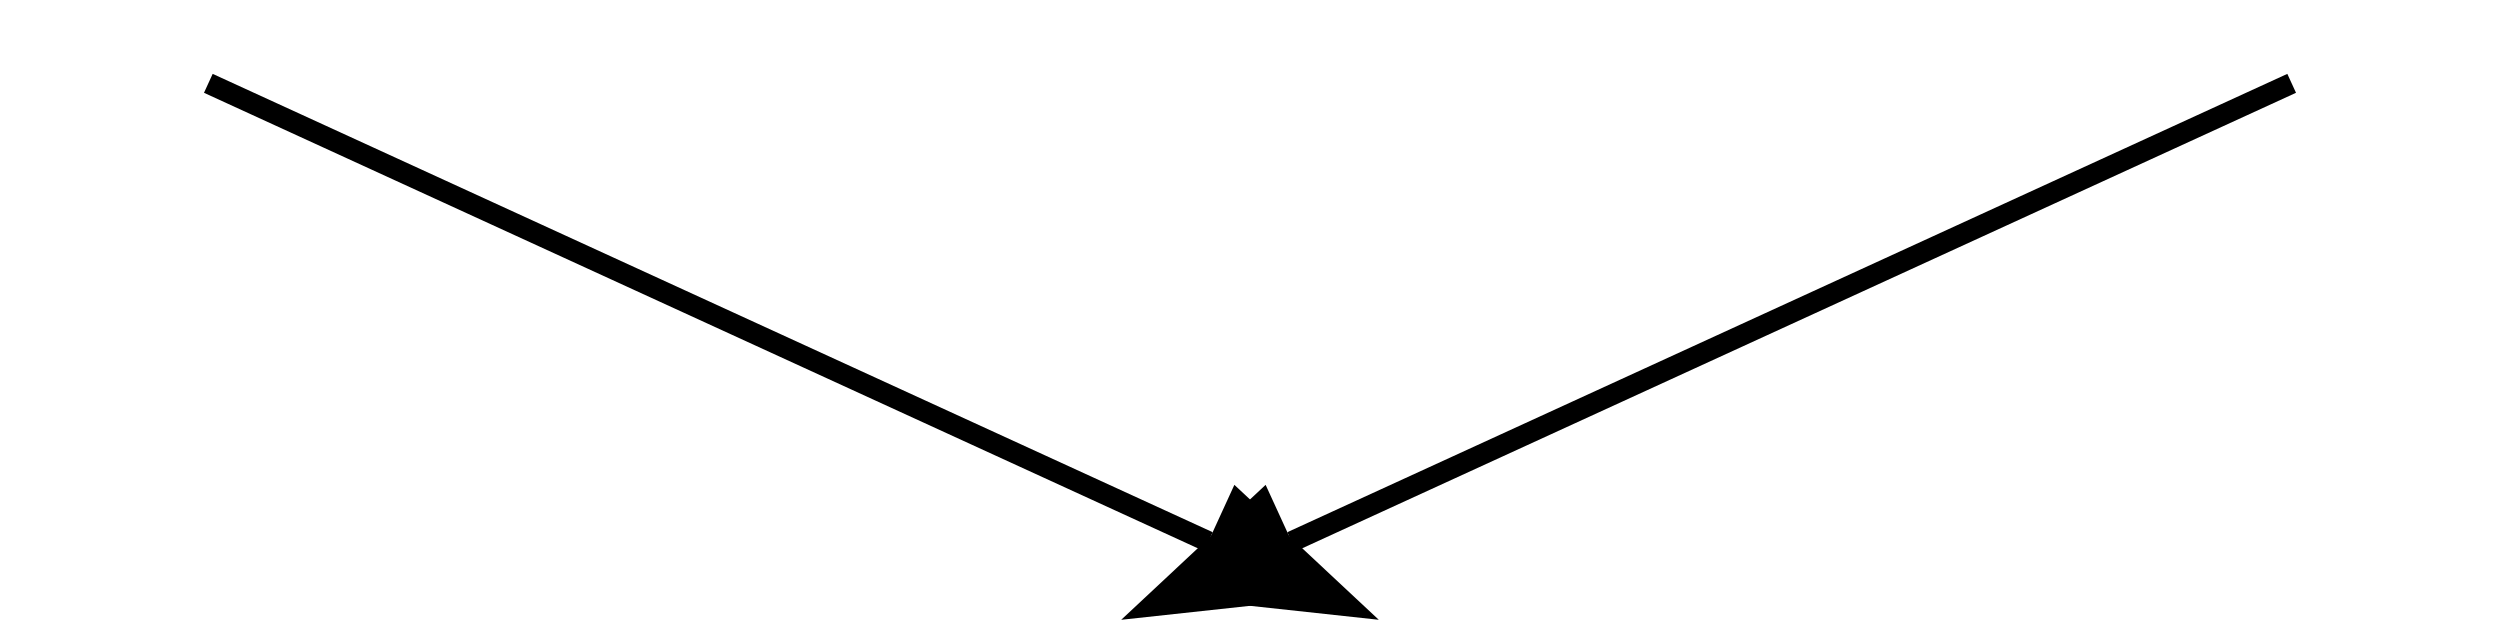
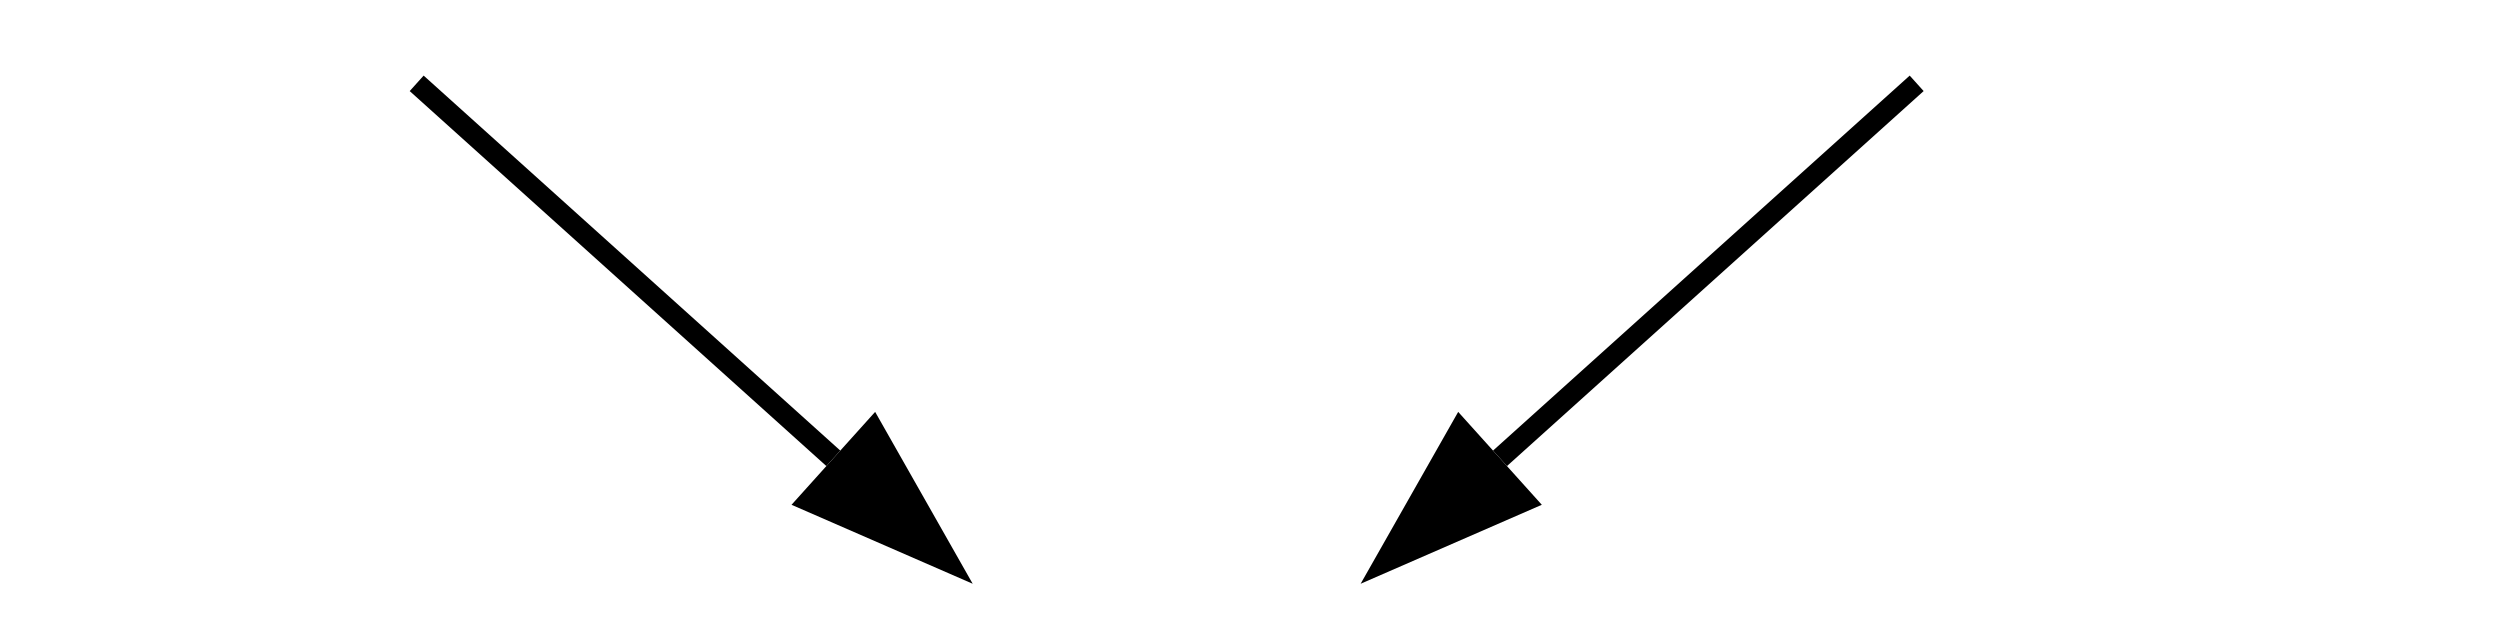
<svg xmlns="http://www.w3.org/2000/svg" width="600px" height="150px">
  <defs>
    <marker id="arrow" markerWidth="10" markerHeight="10" refX="0" refY="3" orient="auto" markerUnits="strokeWidth">
      <path d="M0,0 L0,6 L9,3 z" fill="#000" />
    </marker>
  </defs>
  <style type="text/css">
    .myPath {fill:none; stroke:black; stroke-width:5;}
  </style>
-   <path class="myPath" d="M50,20 290,130" marker-end="url(#arrow)" />
-   <path class="myPath" d="M550,20 310,130" marker-end="url(#arrow)" />
+   <path class="myPath" d="M100,20 200,110" marker-end="url(#arrow)" />
+   <path class="myPath" d="M460,20 360,110" marker-end="url(#arrow)" />
</svg>
